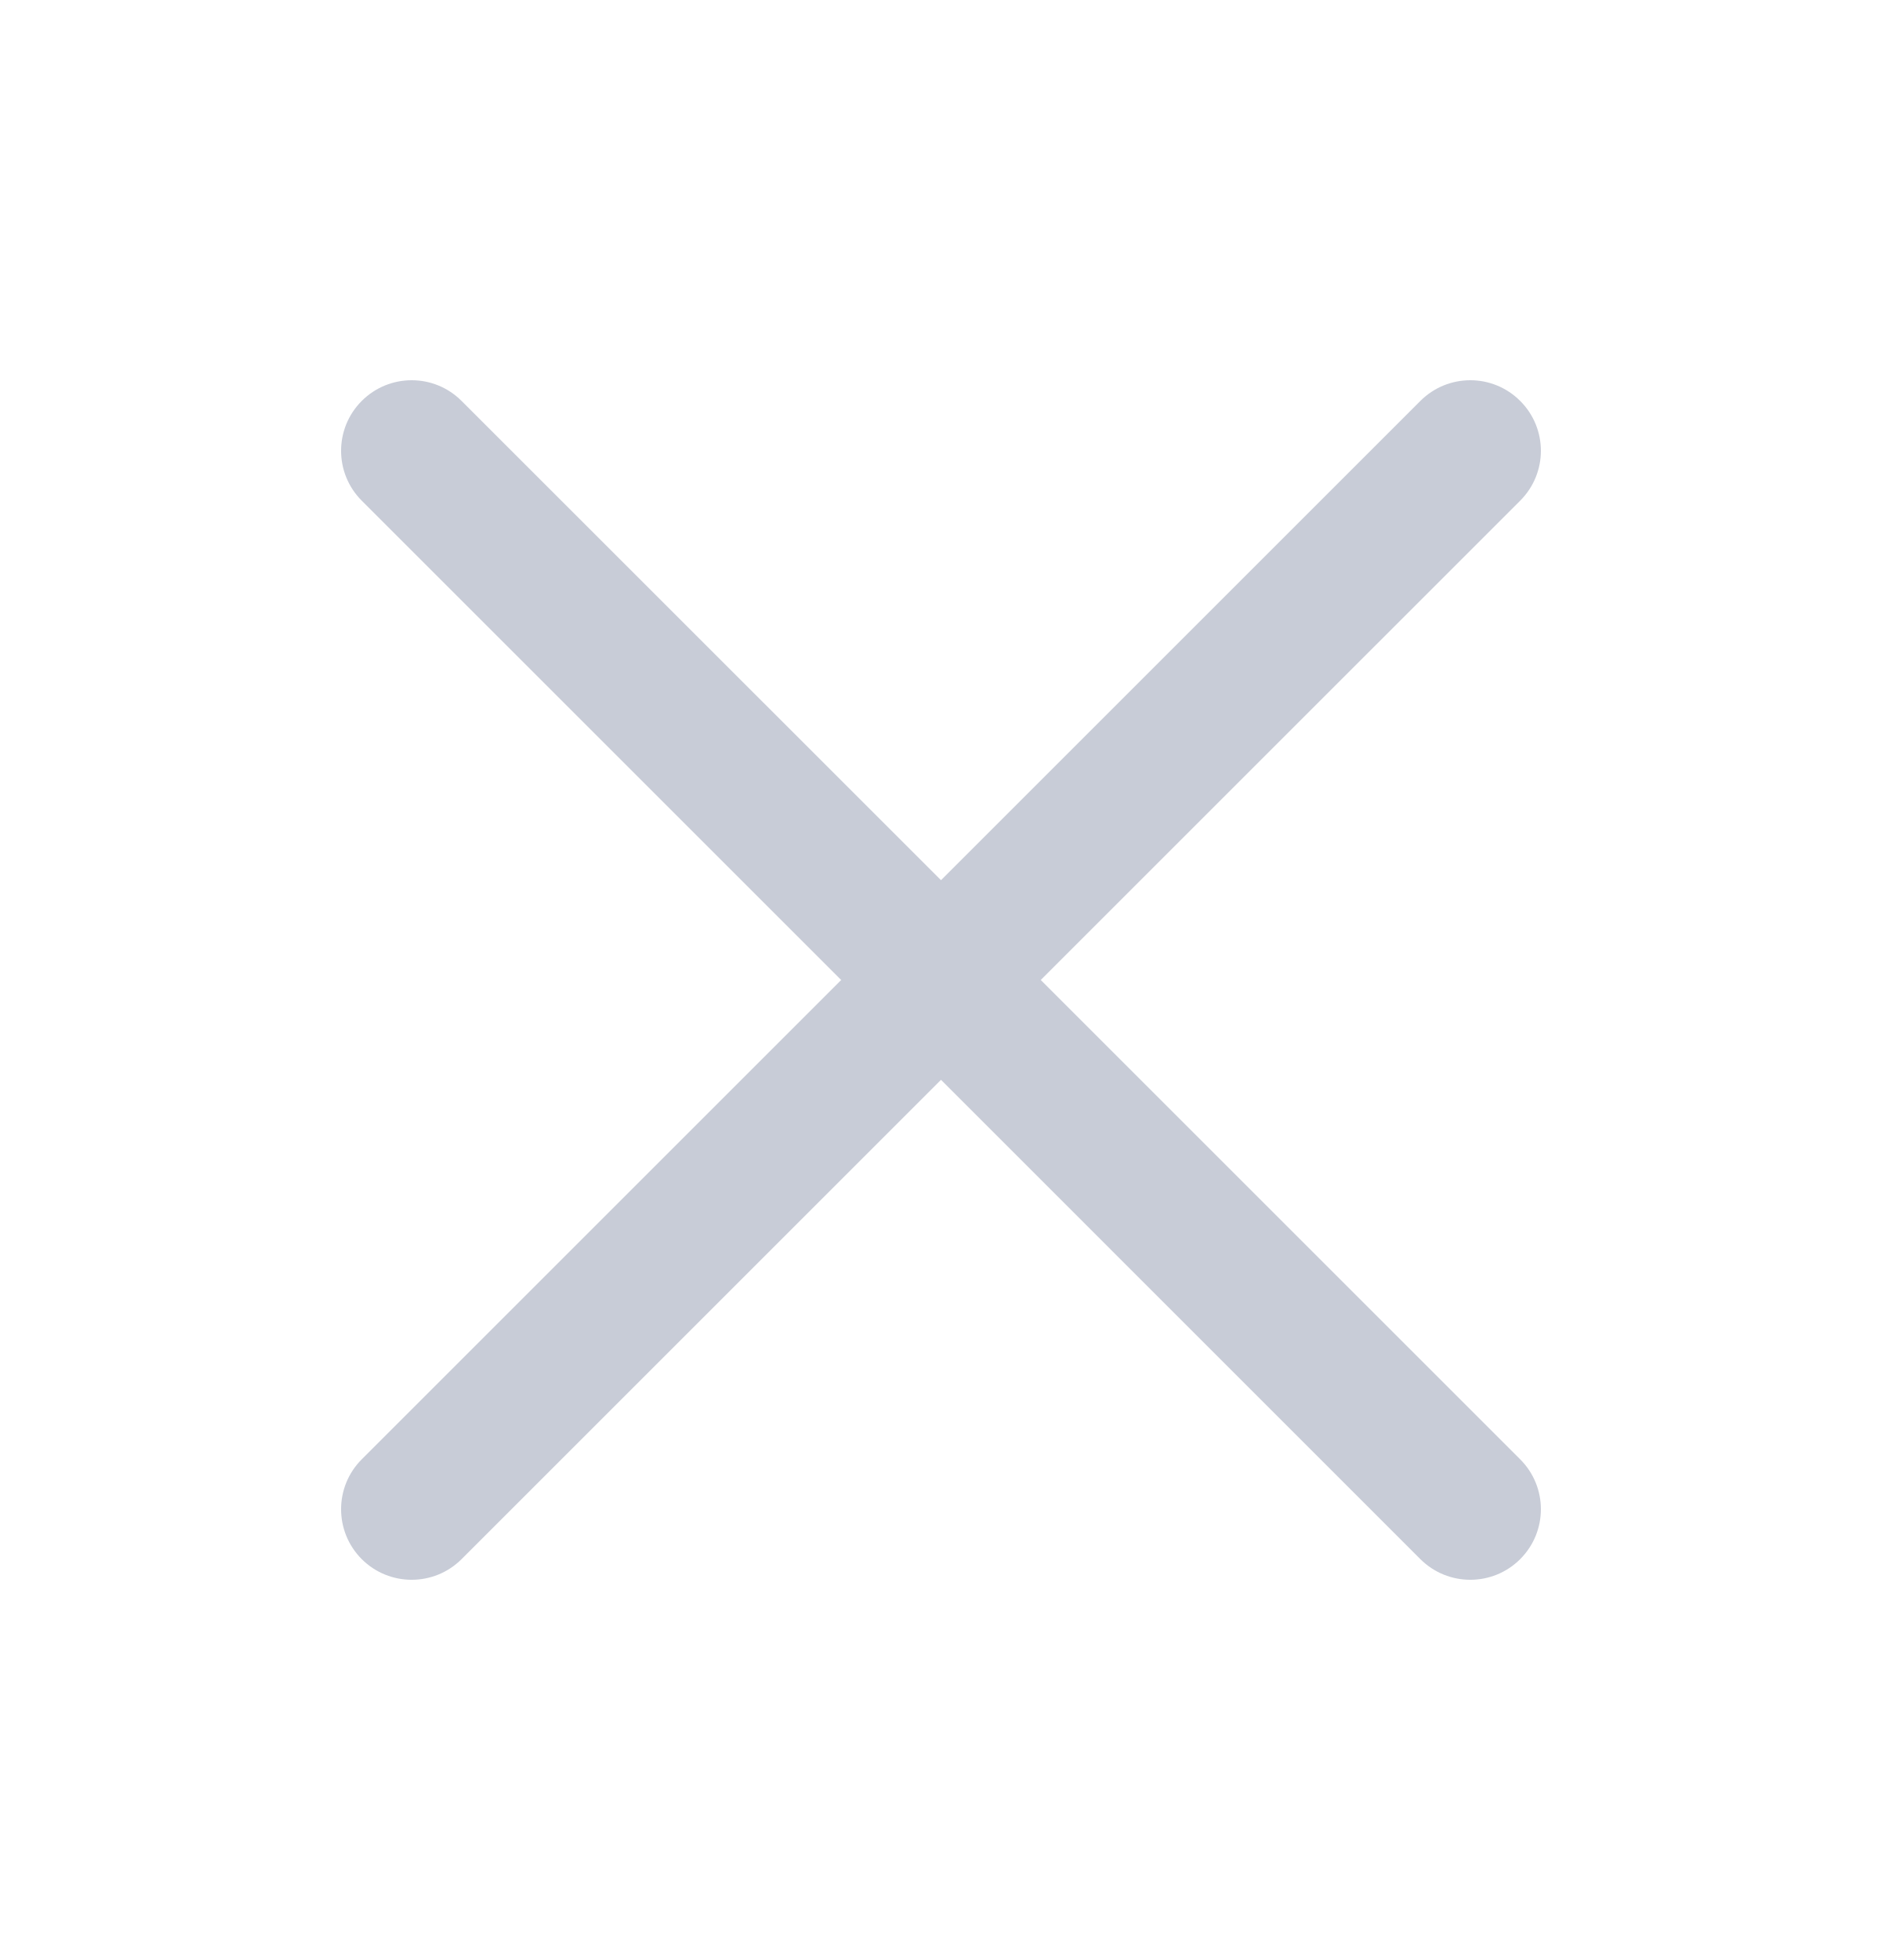
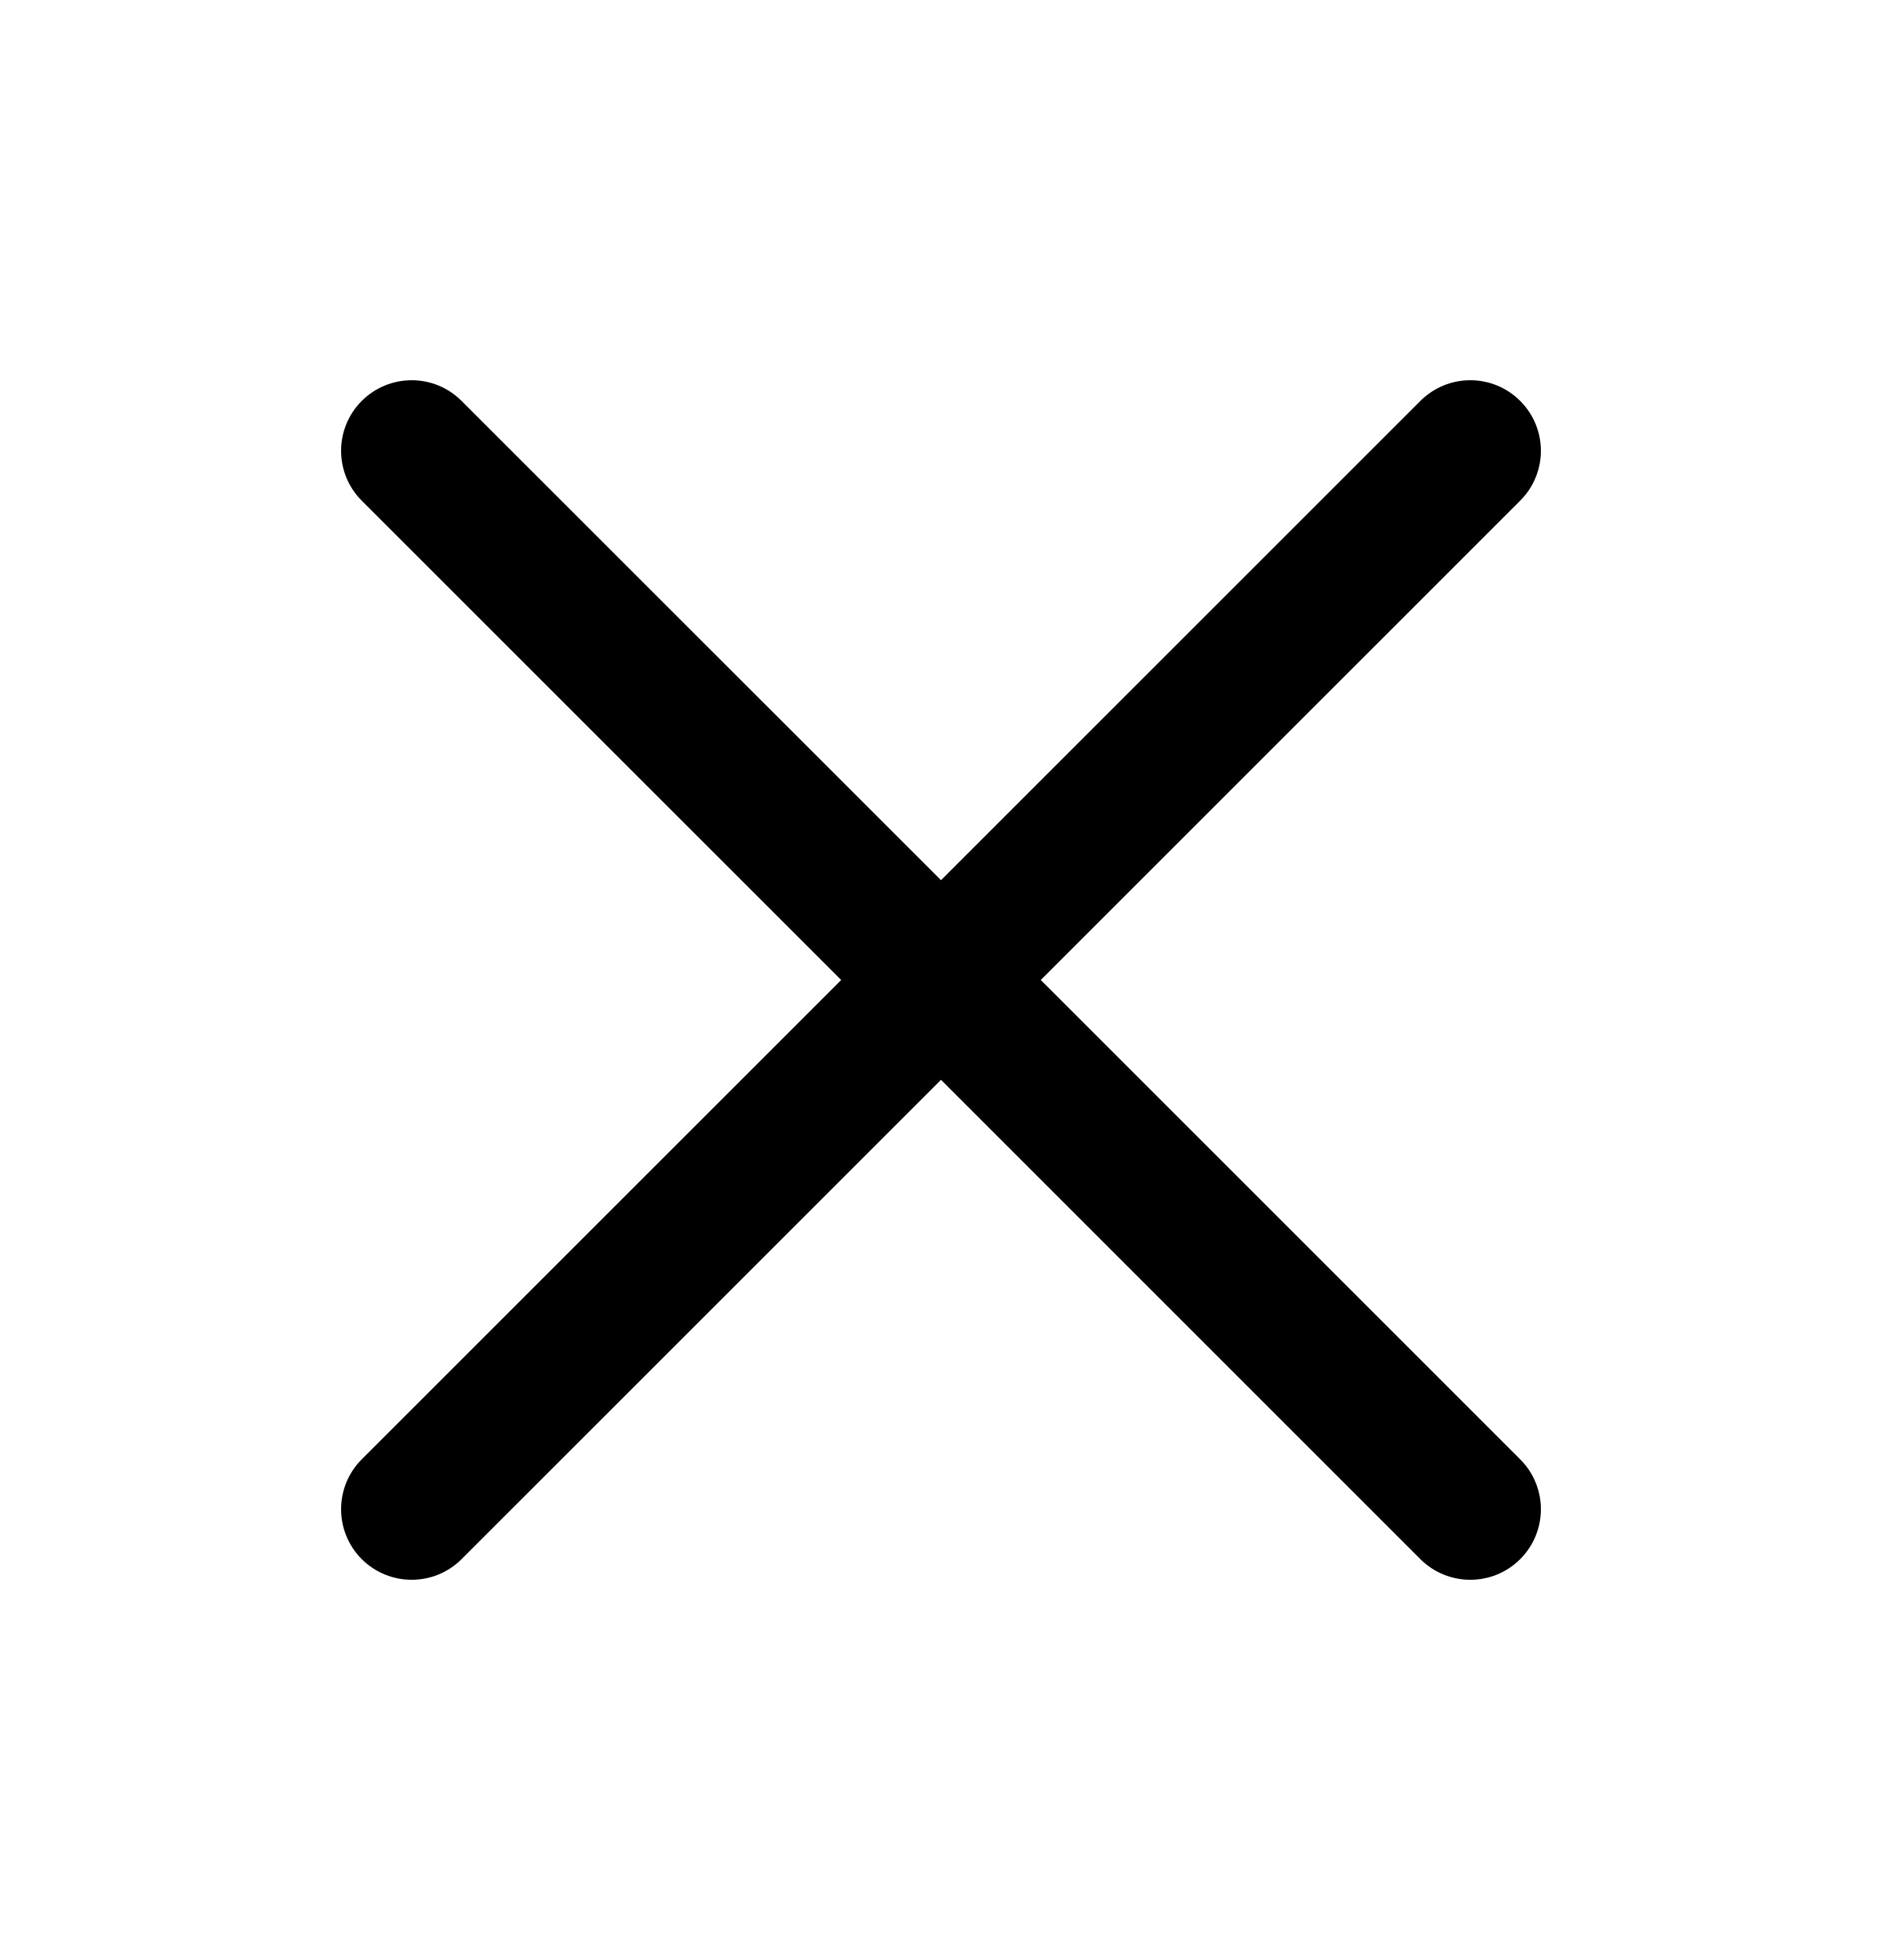
- <svg xmlns="http://www.w3.org/2000/svg" width="24" height="25" viewBox="0 0 24 25" fill="none">
-   <path fill-rule="evenodd" clip-rule="evenodd" d="M4.613 5.114C4.965 4.762 5.535 4.762 5.886 5.114L12 11.227L18.113 5.114C18.465 4.762 19.035 4.762 19.386 5.114C19.738 5.465 19.738 6.035 19.386 6.386L13.272 12.5L19.386 18.614C19.738 18.965 19.738 19.535 19.386 19.887C19.035 20.238 18.465 20.238 18.113 19.887L12 13.773L5.886 19.887C5.535 20.238 4.965 20.238 4.613 19.887C4.262 19.535 4.262 18.965 4.613 18.614L10.727 12.5L4.613 6.386C4.262 6.035 4.262 5.465 4.613 5.114Z" fill="#C8CCD7" />
+ <svg xmlns="http://www.w3.org/2000/svg" width="100%" height="100%" viewBox="0 0 24 25" fill="none">
+   <path fill-rule="evenodd" clip-rule="evenodd" d="M4.613 5.114C4.965 4.762 5.535 4.762 5.886 5.114L12 11.227L18.113 5.114C18.465 4.762 19.035 4.762 19.386 5.114C19.738 5.465 19.738 6.035 19.386 6.386L13.272 12.5L19.386 18.614C19.738 18.965 19.738 19.535 19.386 19.887C19.035 20.238 18.465 20.238 18.113 19.887L12 13.773L5.886 19.887C5.535 20.238 4.965 20.238 4.613 19.887C4.262 19.535 4.262 18.965 4.613 18.614L10.727 12.5L4.613 6.386C4.262 6.035 4.262 5.465 4.613 5.114Z" fill="currentColor" />
</svg>
